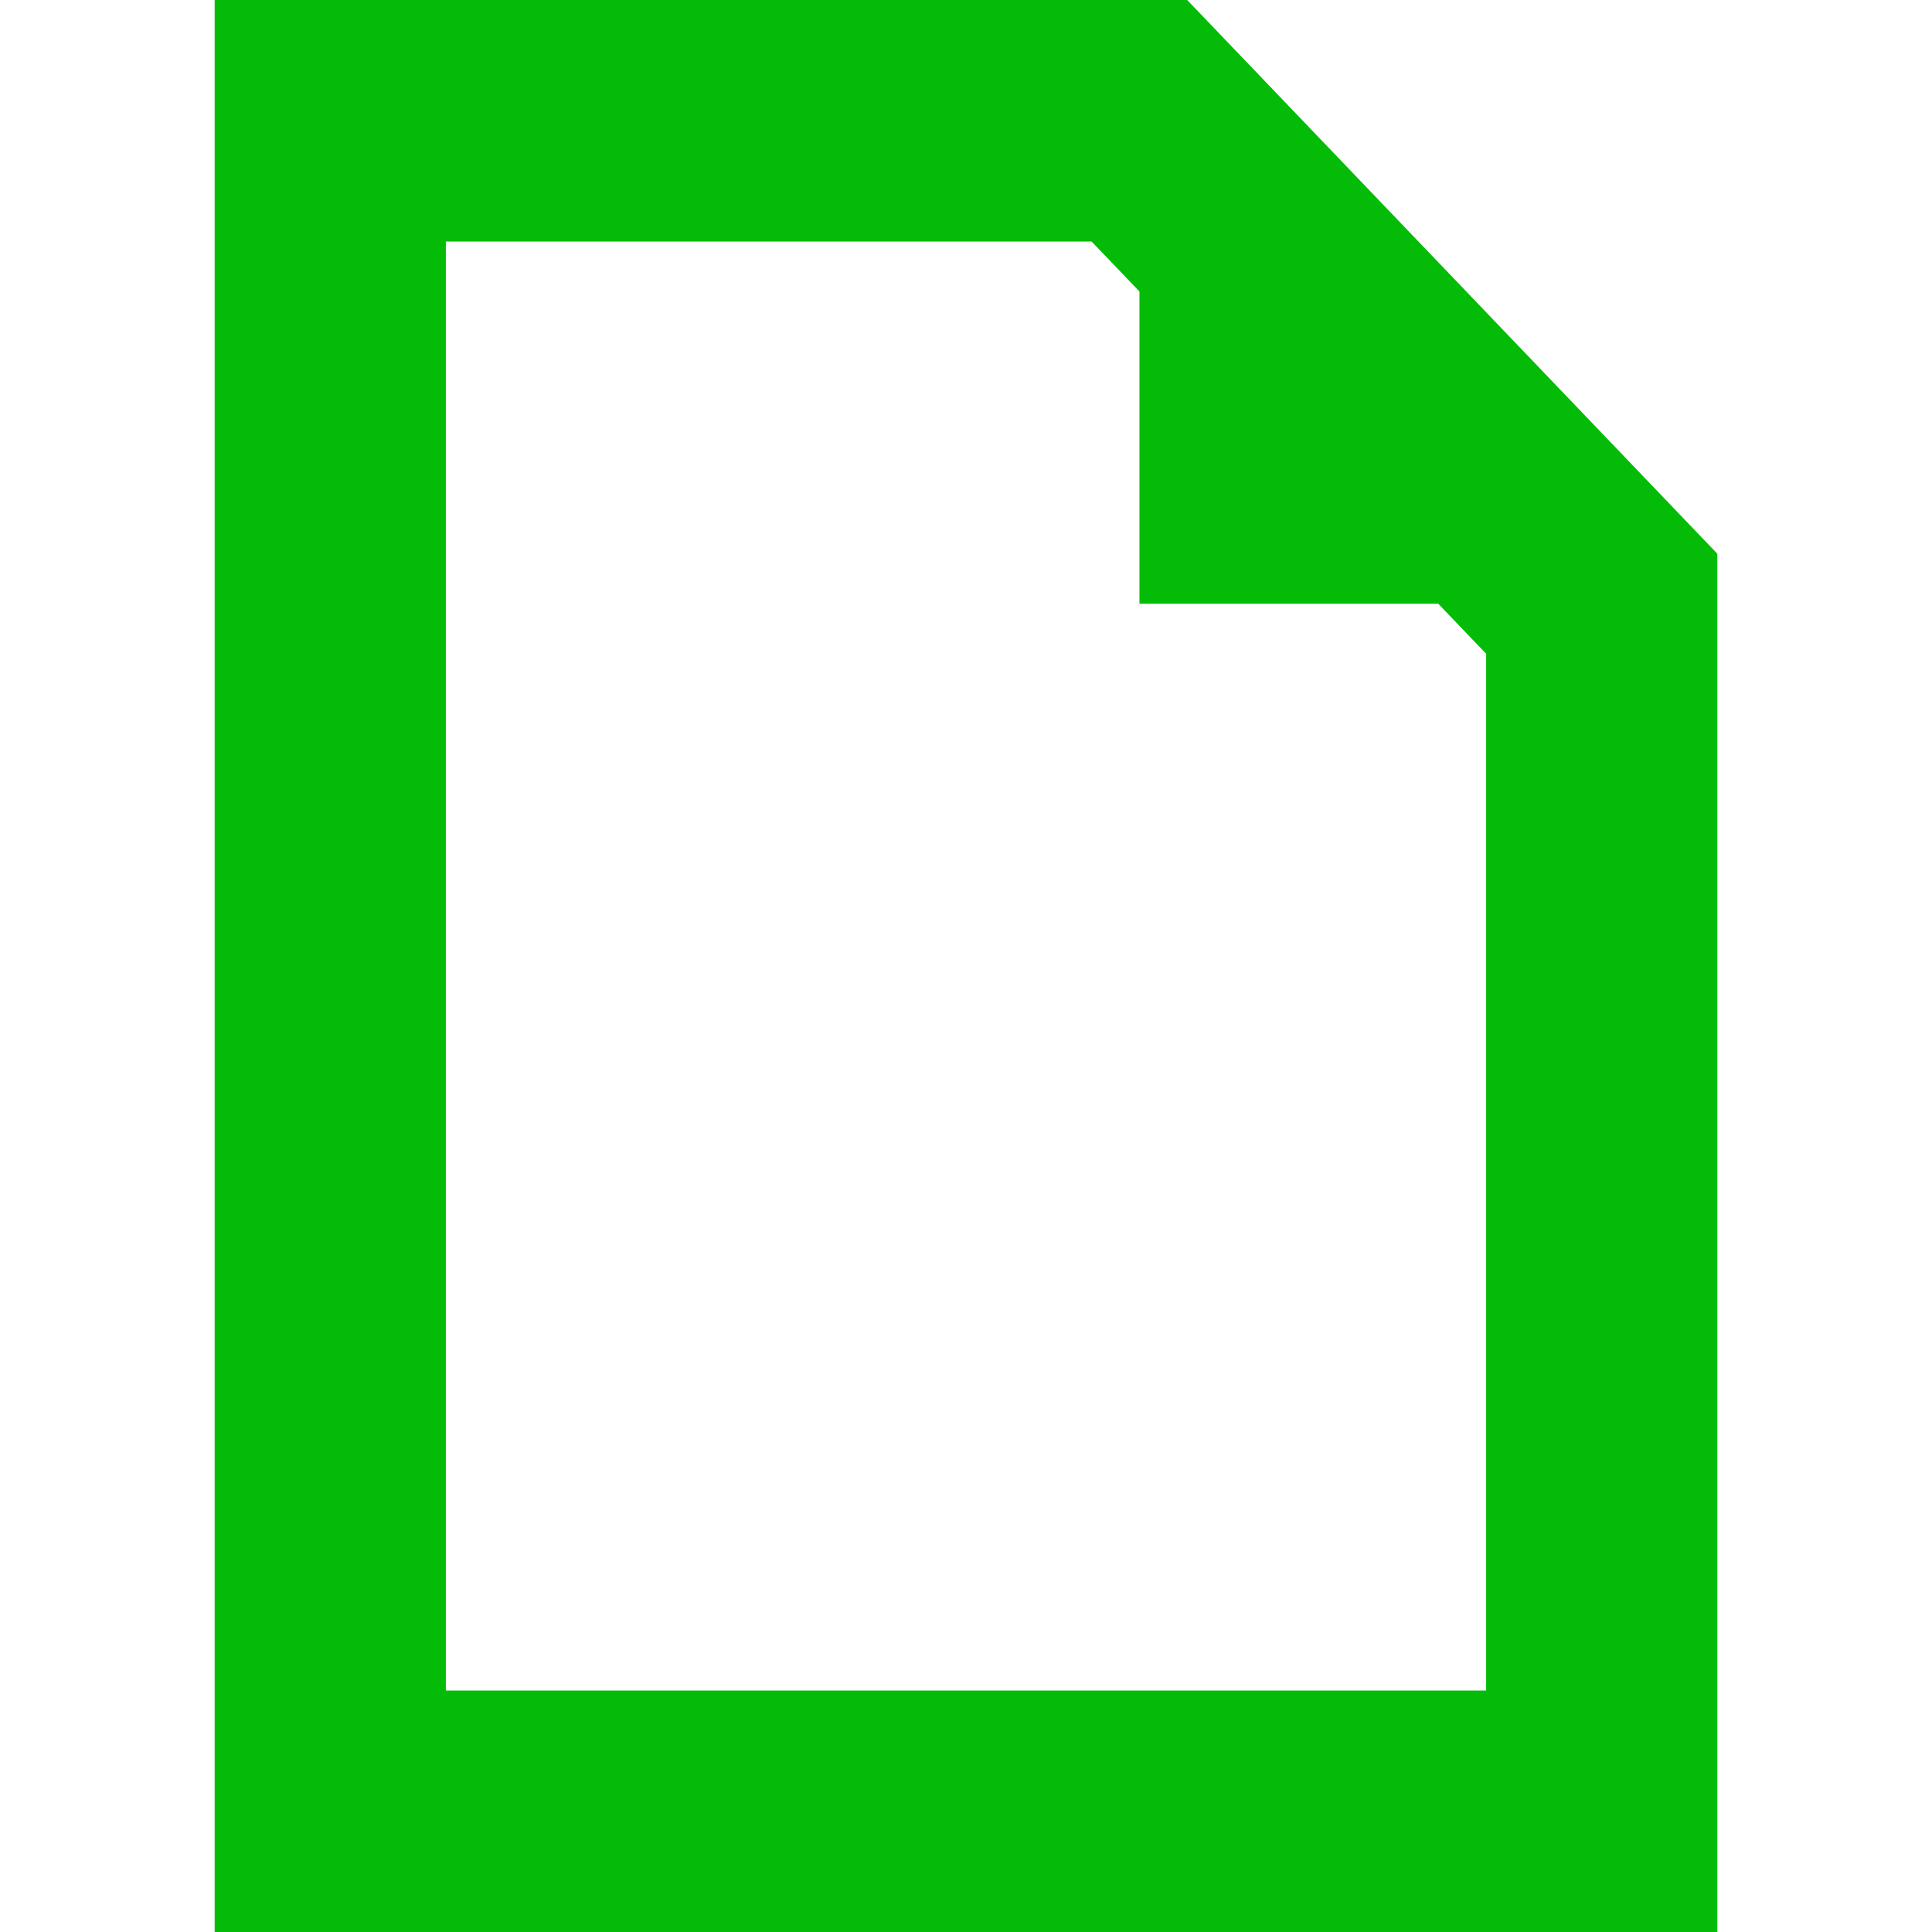
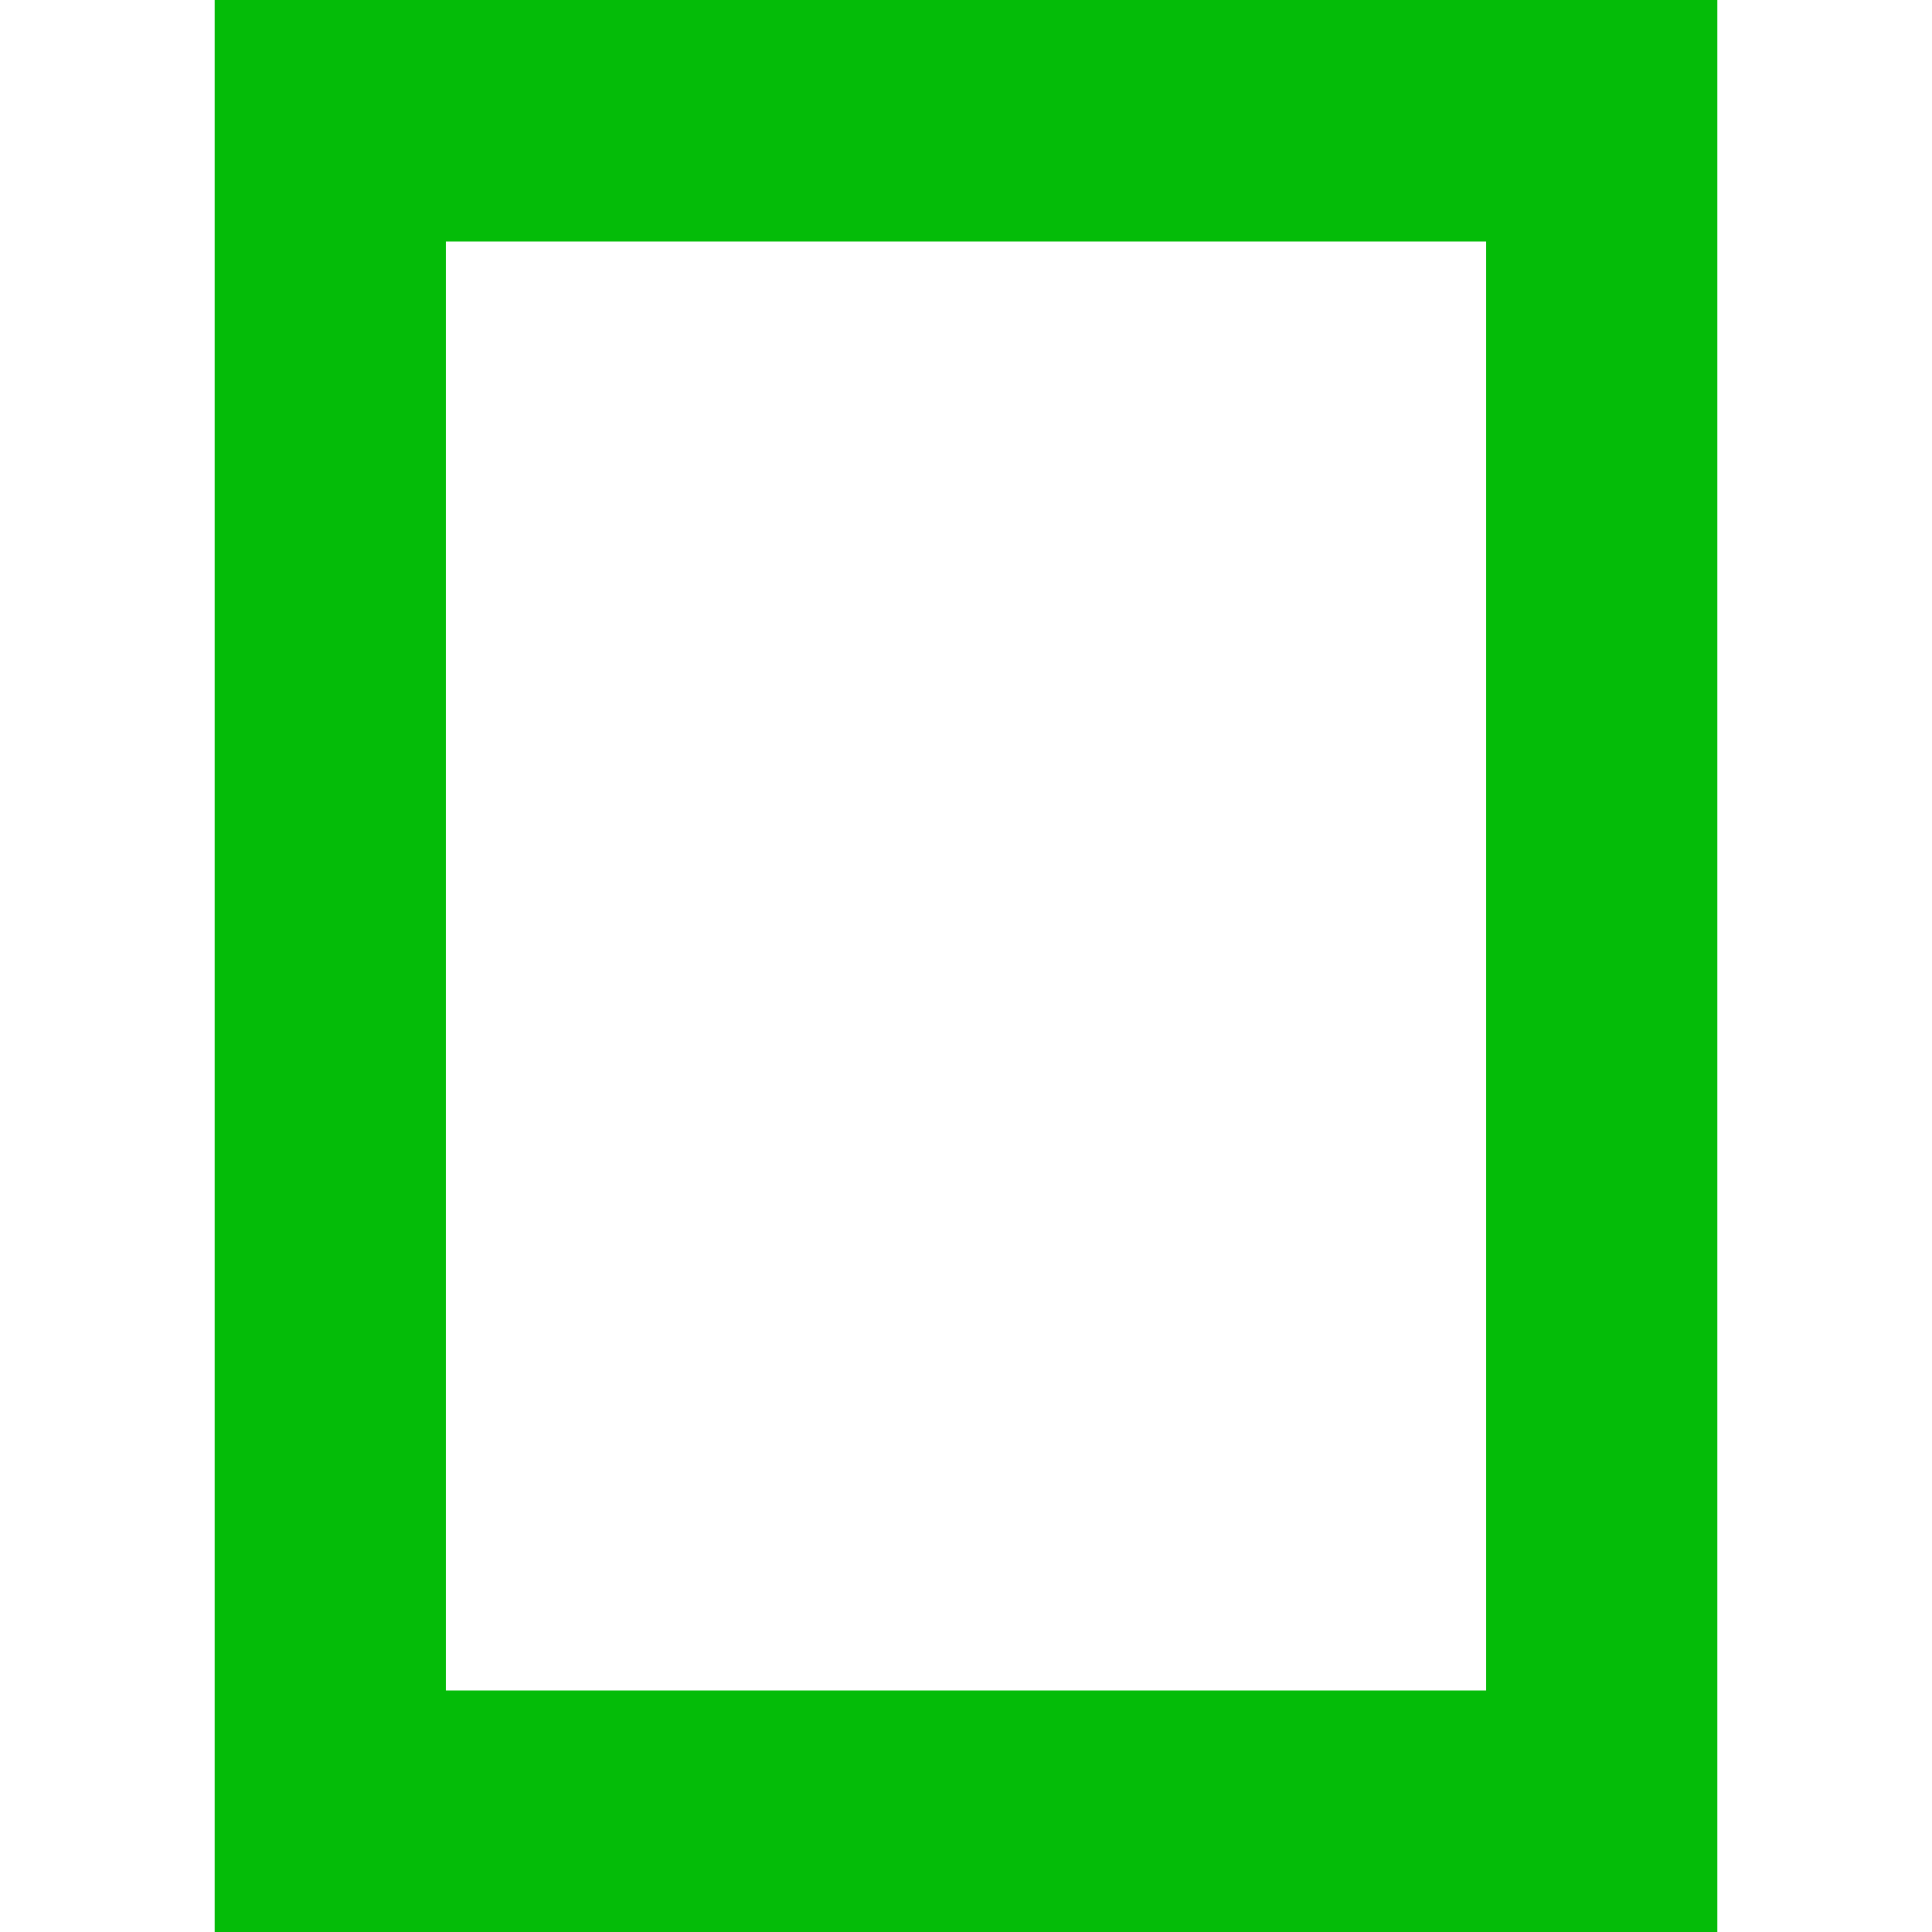
<svg xmlns="http://www.w3.org/2000/svg" width="100%" height="100%" viewBox="0 0 18 18" version="1.1" xml:space="preserve" style="fill-rule:evenodd;clip-rule:evenodd;stroke-linejoin:round;stroke-miterlimit:2;">
  <g id="Content_Items_on_state">
    <g>
-       <path d="M11.061,0L2,0L2,18L16,18L16,5.159L11.061,0ZM13.846,15.75L4.154,15.75L4.154,2.25L10.17,2.25L10.616,2.716L10.616,5.625L13.4,5.625L13.846,6.091L13.846,15.75Z" style="fill:rgb(4,188,8);fill-rule:nonzero;" />
+       <path d="M16,0L2,0L2,18L16,18L16,0ZM13.846,15.75L4.154,15.75L4.154,2.25L13.846,2.25L13.846,15.75Z" style="fill:rgb(4,188,8);fill-rule:nonzero;" />
    </g>
  </g>
</svg>
